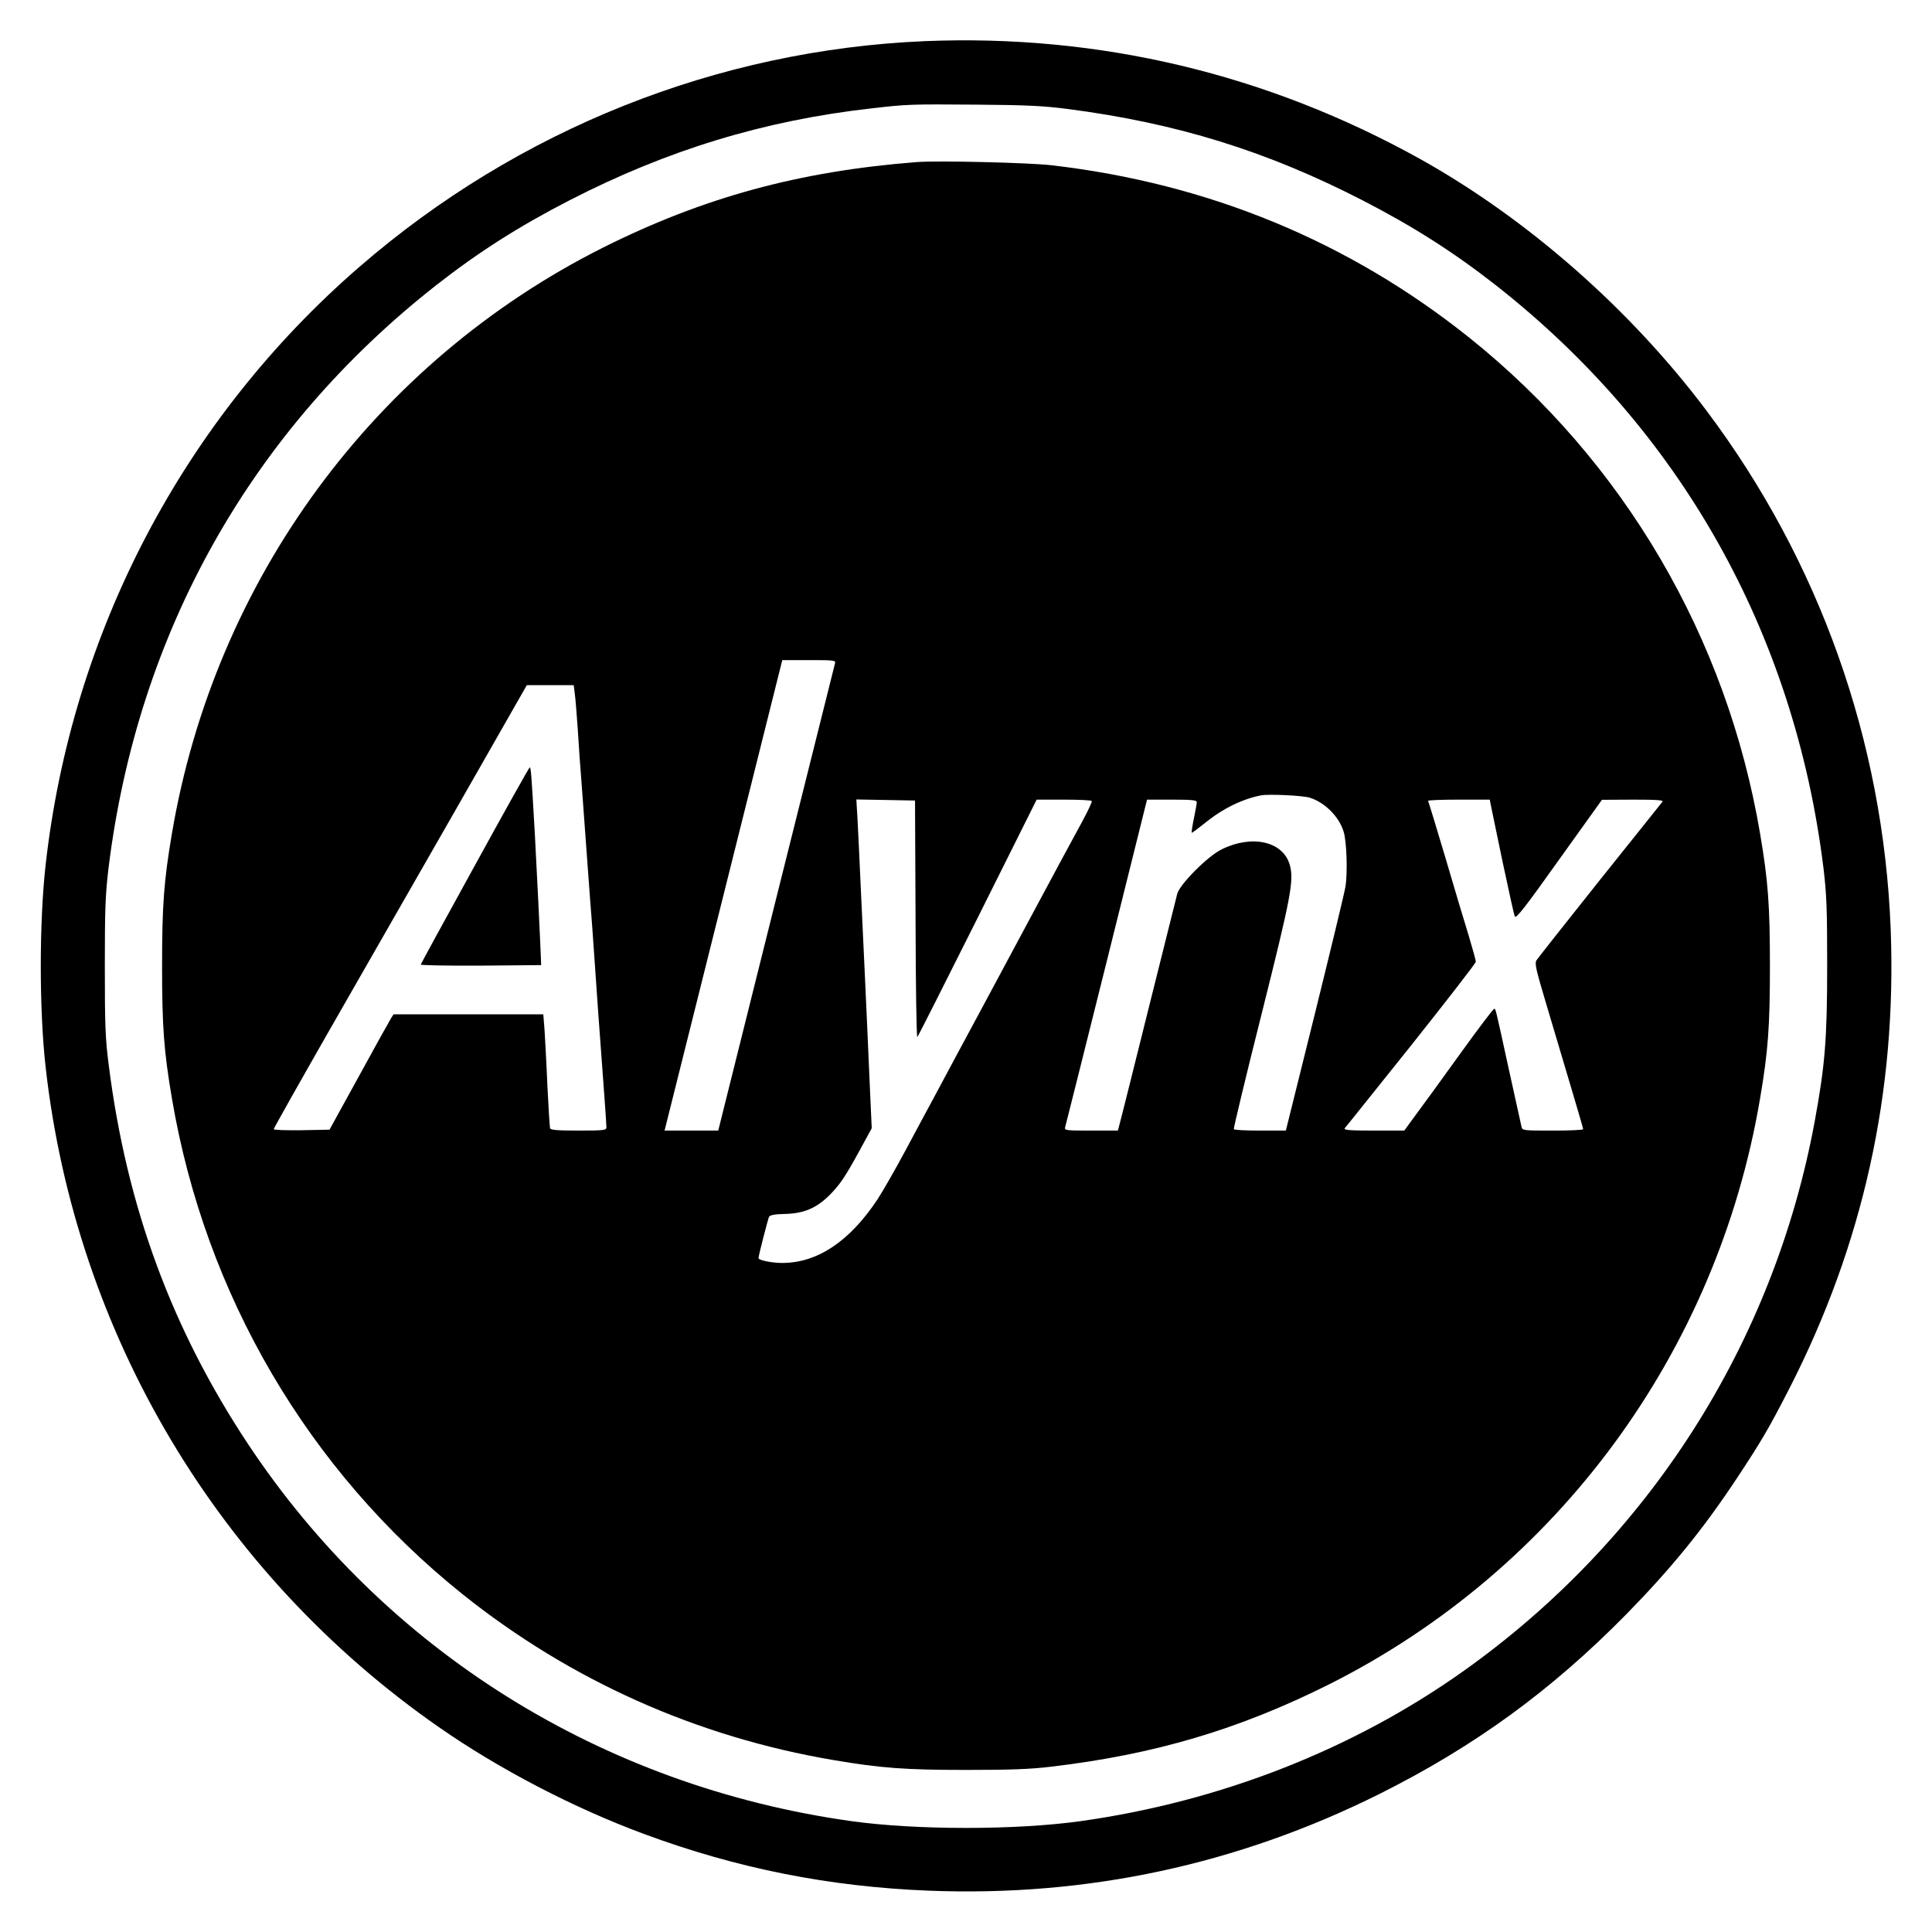
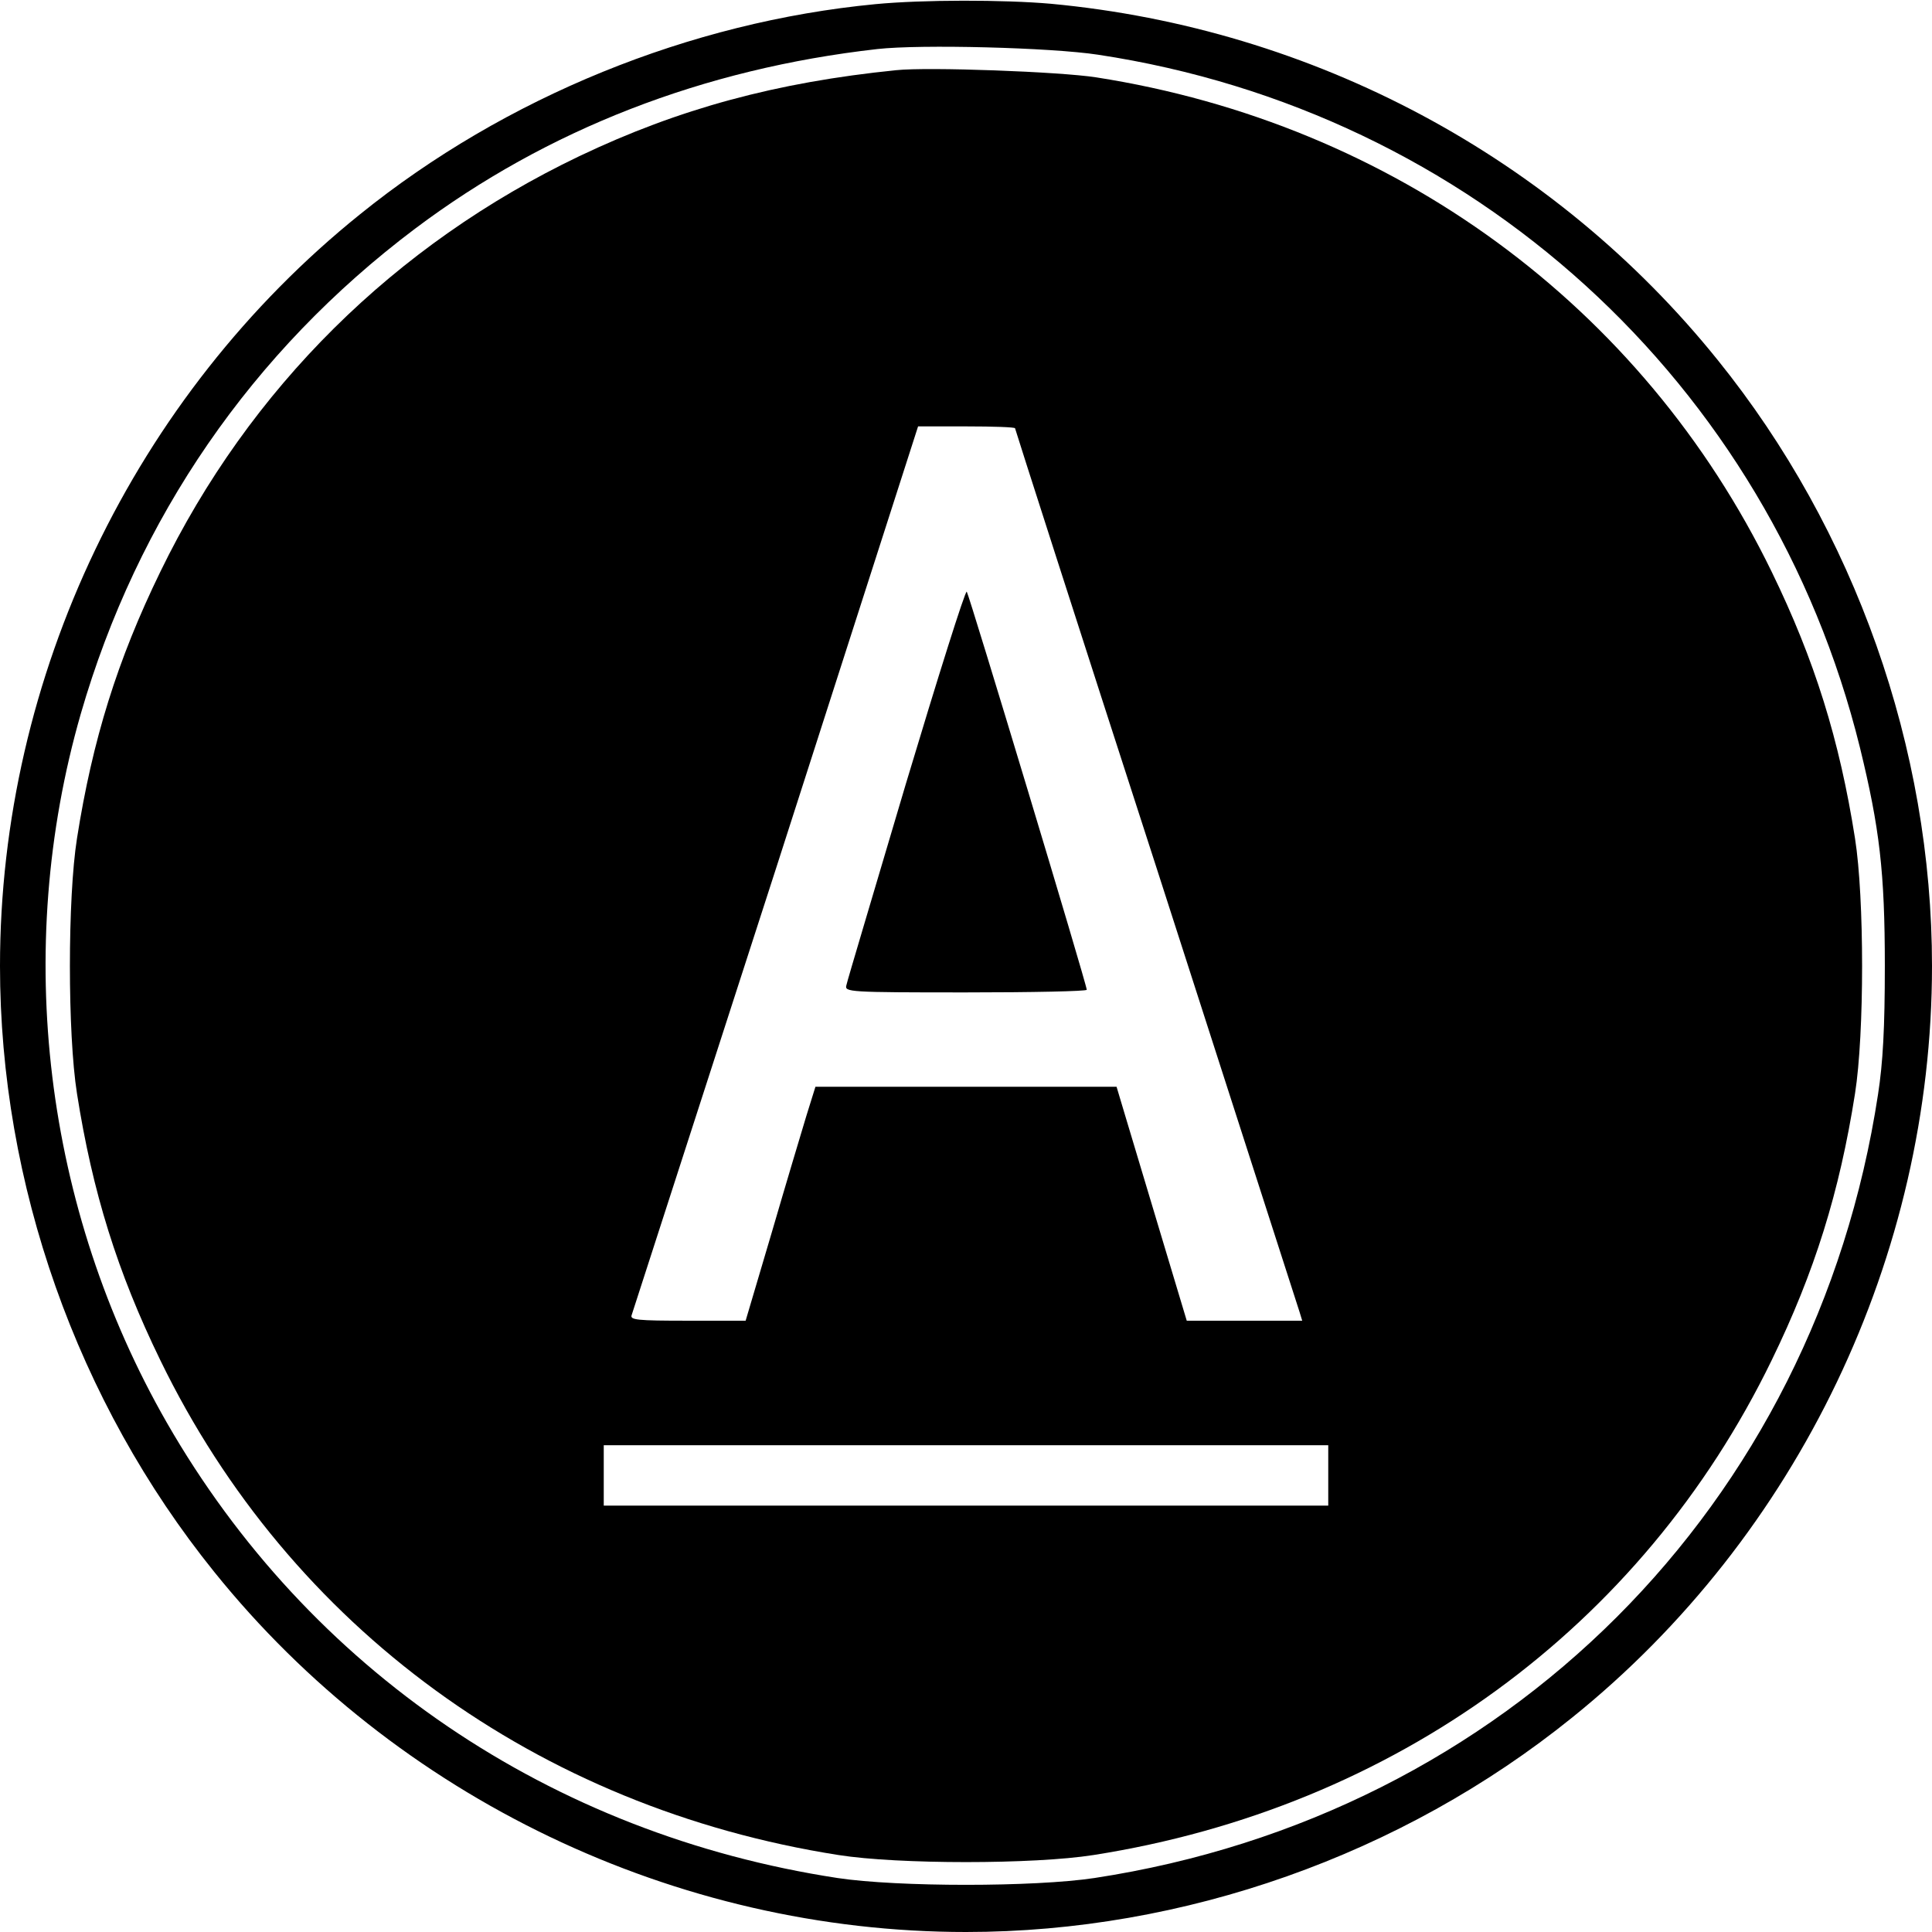
- <svg xmlns="http://www.w3.org/2000/svg" version="1.0" width="1080pt" height="1080pt" viewBox="0 0 1080 1080" preserveAspectRatio="xMidYMid meet">
-   <g transform="translate(0,1080) scale(0.1,-0.1)" fill="#000000" stroke="none">
-     <path d="M5170 10570 c-1160 -49 -2275 -494 -3160 -1261 -984 -852 -1609 -2044 -1755 -3344 -36 -322 -36 -809 0 -1130 168 -1493 967 -2834 2200 -3691 336 -234 753 -451 1145 -596 521 -193 1036 -295 1592 -317 885 -35 1727 146 2518 540 532 266 961 578 1381 1005 251 256 427 473 612 751 143 216 185 288 298 508 414 808 603 1662 568 2572 -41 1051 -398 2057 -1030 2898 -426 567 -1000 1071 -1600 1406 -856 476 -1795 699 -2769 659z m797 -379 c610 -79 1113 -235 1648 -510 282 -145 510 -290 745 -474 1033 -810 1670 -1942 1833 -3257 18 -151 21 -226 21 -550 0 -407 -12 -554 -69 -865 -229 -1245 -930 -2342 -1965 -3077 -617 -438 -1357 -728 -2137 -838 -364 -51 -922 -51 -1286 0 -1393 196 -2604 953 -3370 2107 -427 644 -679 1328 -779 2118 -19 147 -22 220 -22 550 0 330 3 403 21 555 163 1317 799 2446 1833 3257 235 184 463 329 745 474 545 280 1084 445 1685 513 200 23 215 24 590 21 281 -2 375 -7 507 -24z" />
-     <path d="M5125 9894 c-657 -51 -1192 -197 -1754 -478 -1276 -641 -2170 -1856 -2410 -3276 -45 -264 -55 -402 -55 -740 0 -338 10 -476 55 -740 186 -1098 762 -2081 1625 -2772 603 -482 1310 -798 2074 -927 264 -45 402 -55 740 -55 248 0 361 4 475 18 578 68 1050 208 1554 460 1276 641 2170 1856 2410 3276 45 264 55 402 55 740 0 338 -10 476 -55 740 -186 1098 -762 2081 -1625 2772 -673 538 -1457 862 -2334 964 -128 15 -639 27 -755 18z m-457 -2801 c-3 -10 -150 -602 -329 -1315 l-324 -1298 -150 0 -150 0 329 1315 329 1315 149 0 c138 0 150 -1 146 -17z m-1455 -170 c4 -27 11 -118 17 -203 5 -85 14 -213 20 -285 5 -71 17 -224 25 -340 8 -115 20 -268 25 -340 6 -71 15 -193 20 -270 5 -77 16 -232 24 -345 31 -414 46 -625 46 -642 0 -16 -14 -18 -155 -18 -116 0 -157 3 -160 13 -2 6 -9 113 -15 237 -5 124 -13 264 -16 313 l-7 87 -418 0 -419 0 -14 -22 c-8 -13 -89 -158 -179 -323 l-165 -300 -156 -3 c-86 -1 -156 1 -156 6 0 4 135 244 300 533 165 288 484 845 708 1236 l407 713 131 0 131 0 6 -47z m4108 -582 c84 -26 164 -105 190 -190 17 -54 23 -231 10 -308 -6 -37 -84 -359 -172 -715 l-161 -648 -144 0 c-78 0 -145 3 -147 8 -2 4 67 293 155 642 166 662 182 748 158 835 -37 131 -209 171 -379 88 -78 -37 -235 -195 -250 -249 -5 -21 -78 -311 -161 -644 -83 -333 -155 -622 -161 -642 l-10 -38 -150 0 c-139 0 -150 1 -145 18 3 9 107 425 232 925 l226 907 139 0 c112 0 139 -3 139 -14 0 -8 -7 -48 -16 -91 -9 -42 -14 -78 -12 -80 1 -2 36 24 76 56 97 79 208 133 312 153 42 8 233 -1 271 -13z m-2203 -679 c1 -365 5 -661 10 -659 4 3 155 303 337 666 l330 661 152 0 c83 0 154 -3 156 -8 3 -4 -21 -54 -52 -112 -32 -58 -163 -301 -291 -540 -128 -239 -245 -457 -260 -485 -15 -27 -78 -144 -140 -260 -62 -115 -129 -241 -150 -280 -21 -38 -86 -160 -145 -270 -59 -110 -131 -236 -160 -280 -156 -235 -336 -355 -533 -355 -56 0 -132 15 -132 27 0 13 53 219 59 231 6 10 34 15 92 16 102 3 171 32 243 102 61 61 90 104 172 254 l67 123 -12 266 c-6 146 -18 408 -26 581 -8 173 -19 414 -25 535 -5 121 -13 273 -16 338 l-7 118 164 -3 164 -3 3 -663z m3215 641 c3 -16 33 -158 66 -318 34 -159 64 -298 69 -308 6 -15 57 50 247 317 l240 335 174 1 c137 0 171 -3 164 -12 -6 -7 -163 -205 -351 -439 -187 -235 -346 -436 -353 -447 -11 -18 -3 -52 56 -249 137 -460 205 -688 205 -695 0 -5 -76 -8 -170 -8 -168 0 -170 0 -175 23 -3 12 -34 155 -70 317 -80 367 -74 340 -83 340 -5 0 -89 -111 -187 -247 -98 -137 -210 -290 -247 -340 l-68 -93 -171 0 c-136 0 -169 3 -162 13 6 6 173 216 372 464 198 249 361 459 361 467 0 8 -18 72 -39 143 -22 70 -81 268 -131 438 -51 171 -94 313 -97 318 -2 4 74 7 170 7 l175 0 5 -27z" />
-     <path d="M2655 5963 c-165 -300 -302 -550 -303 -555 -2 -4 149 -7 335 -6 l338 3 -1 30 c-2 66 -25 540 -34 700 -20 348 -22 375 -29 375 -3 0 -141 -246 -306 -547z" />
-   </g>
+ <svg xmlns="http://www.w3.org/2000/svg" version="1" width="682.667" height="682.667" viewBox="0 0 512 512">
+   <path d="M232 1.1c-49.1 4.7-98.1 24.6-136.6 55.7C35.5 105 0 179.2 0 256c0 57.7 20.4 115.5 56.8 160.6C105 476.5 179.2 512 256 512c57.7 0 115.5-20.4 160.6-56.8C476.5 407 512 332.8 512 256c0-57.7-20.4-115.5-56.8-160.6C411.9 41.6 348.1 7.5 278.5 1c-12.5-1.1-34-1.1-46.5.1zm59 13.4c99.1 15 178 86.8 201.9 183.6 5.2 21.3 6.6 32.9 6.6 57.9 0 16.4-.5 25.6-1.8 34C481.1 399 399 481.1 290 497.7c-16 2.4-52 2.4-68 0C146 486.1 81.8 442.5 44.2 377 11.7 320.3 3.4 251.8 21.4 189.2c15-51.9 45.4-96.1 88.6-128.6 35-26.3 76.4-42.4 122.5-47.6 11.5-1.3 46.1-.4 58.5 1.5z" />
+   <path d="M237.5 18.6c-31.7 3.2-57.6 10.2-84 22.8-48.9 23.4-87.4 61.5-111 110.1-11.4 23.4-18 44.6-22.1 70.7-2.5 15.8-2.5 51.8 0 67.6 4.1 26.1 10.7 47.3 22.1 70.7 34.4 70.8 100 118.6 179.7 131.1 15.8 2.5 51.8 2.5 67.6 0 79.7-12.5 145.3-60.3 179.7-131.1 11.4-23.4 18-44.6 22.1-70.7 2.5-15.8 2.5-51.8 0-67.6-4.1-26.1-10.7-47.3-22.1-70.7-34.3-70.5-100.2-118.7-179-131-9.6-1.5-44.6-2.8-53-1.9zm31.5 94.9c0 .2 16.8 52.6 37.4 116.2 20.5 63.7 37.6 116.8 38 118l.7 2.3h-30.6l-7-23.3c-3.8-12.7-8-26.7-9.3-31l-2.3-7.7h-79.8l-2.4 7.7c-1.3 4.3-5.5 18.3-9.2 31l-6.9 23.3h-15.4c-13.4 0-15.3-.2-14.8-1.5.3-.9 17.5-54.2 38.3-118.5l37.6-117h12.9c7 0 12.8.2 12.8.5zM352 391v8H160v-16h192v8z" />
+   <path d="M240.1 207.6c-8.4 28.4-15.6 52.4-15.8 53.5-.5 1.8.5 1.9 31.6 1.9 17.6 0 32.1-.3 32.1-.7 0-1.4-31.2-104.8-31.8-105.5-.4-.4-7.6 22.5-16.1 50.8z" />
</svg>
